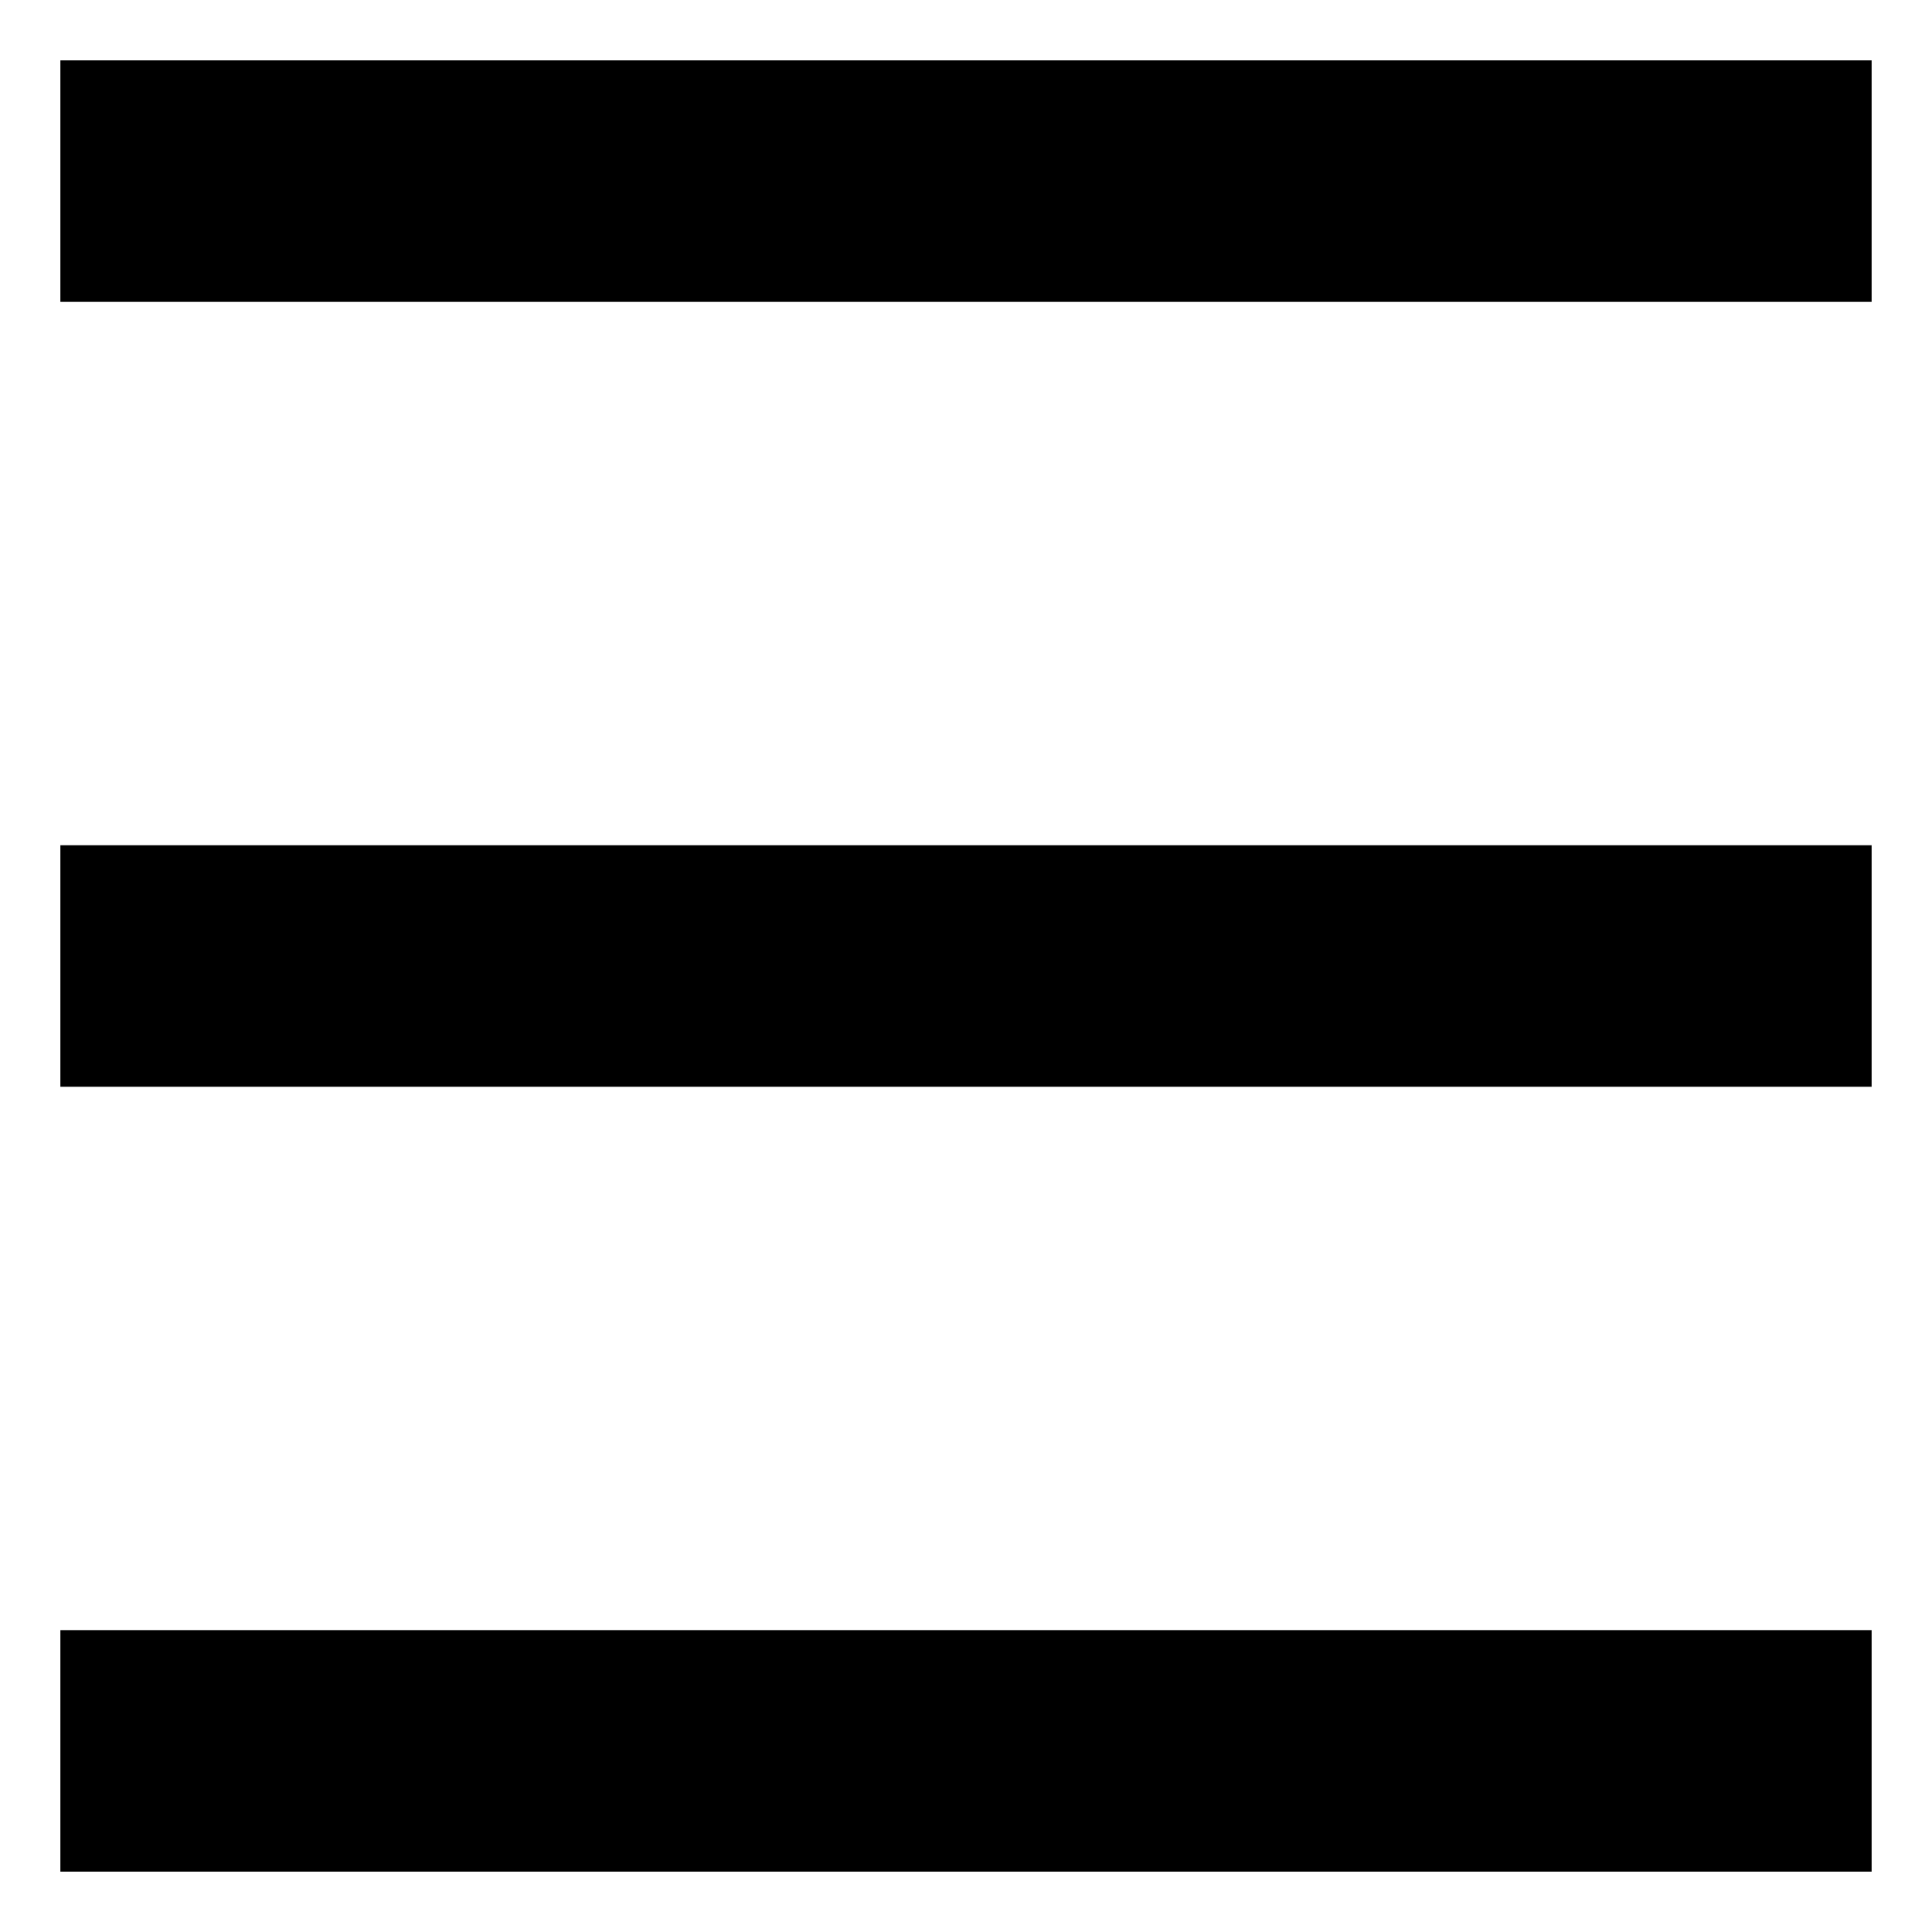
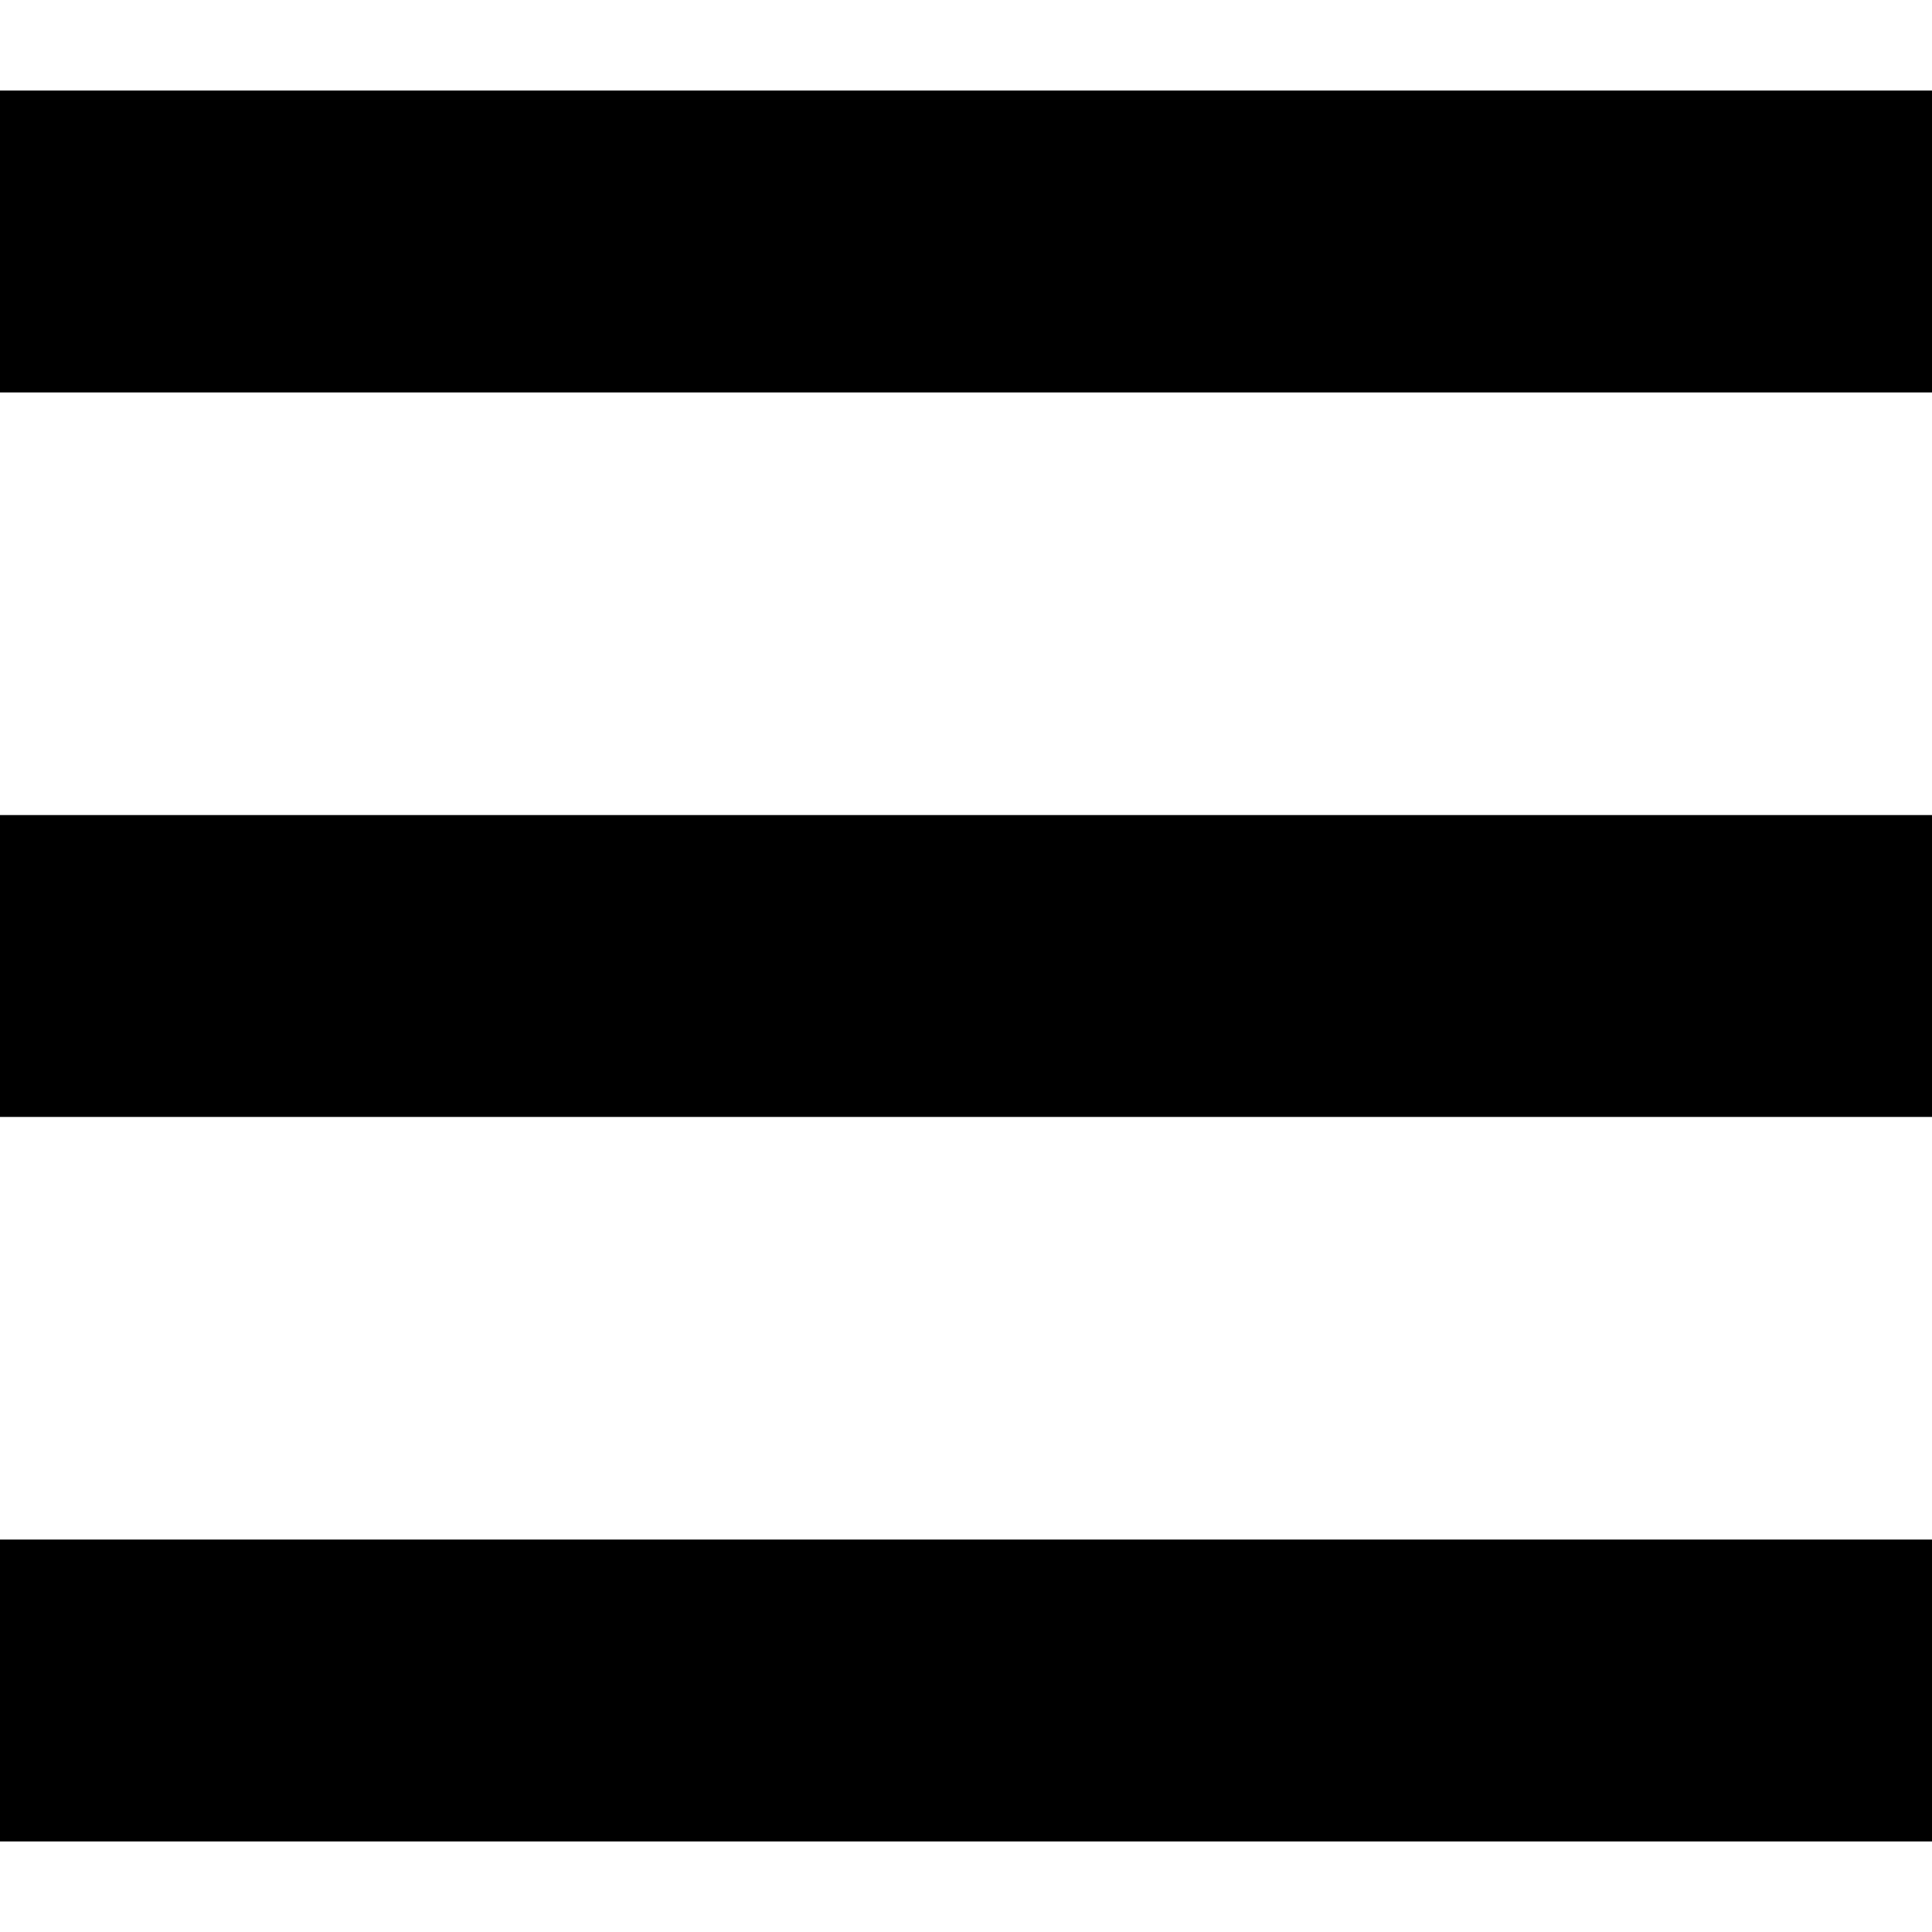
<svg xmlns="http://www.w3.org/2000/svg" version="1.1" id="burger" x="0" y="0" width="32" height="32" viewBox="0 0 32 32" xml:space="preserve" enable-background="new 0 0 32 32">
-   <path d="M31,5H1V1h30V5z M31,14H1v4h30V14z M31,27H1v4h30V27z" />
+   <path d="M0,25.5h32v5H0V25.5z M0,18.5h32v-5H0V18.5z M0,1.5v5h32v-5H0z" />
</svg>
